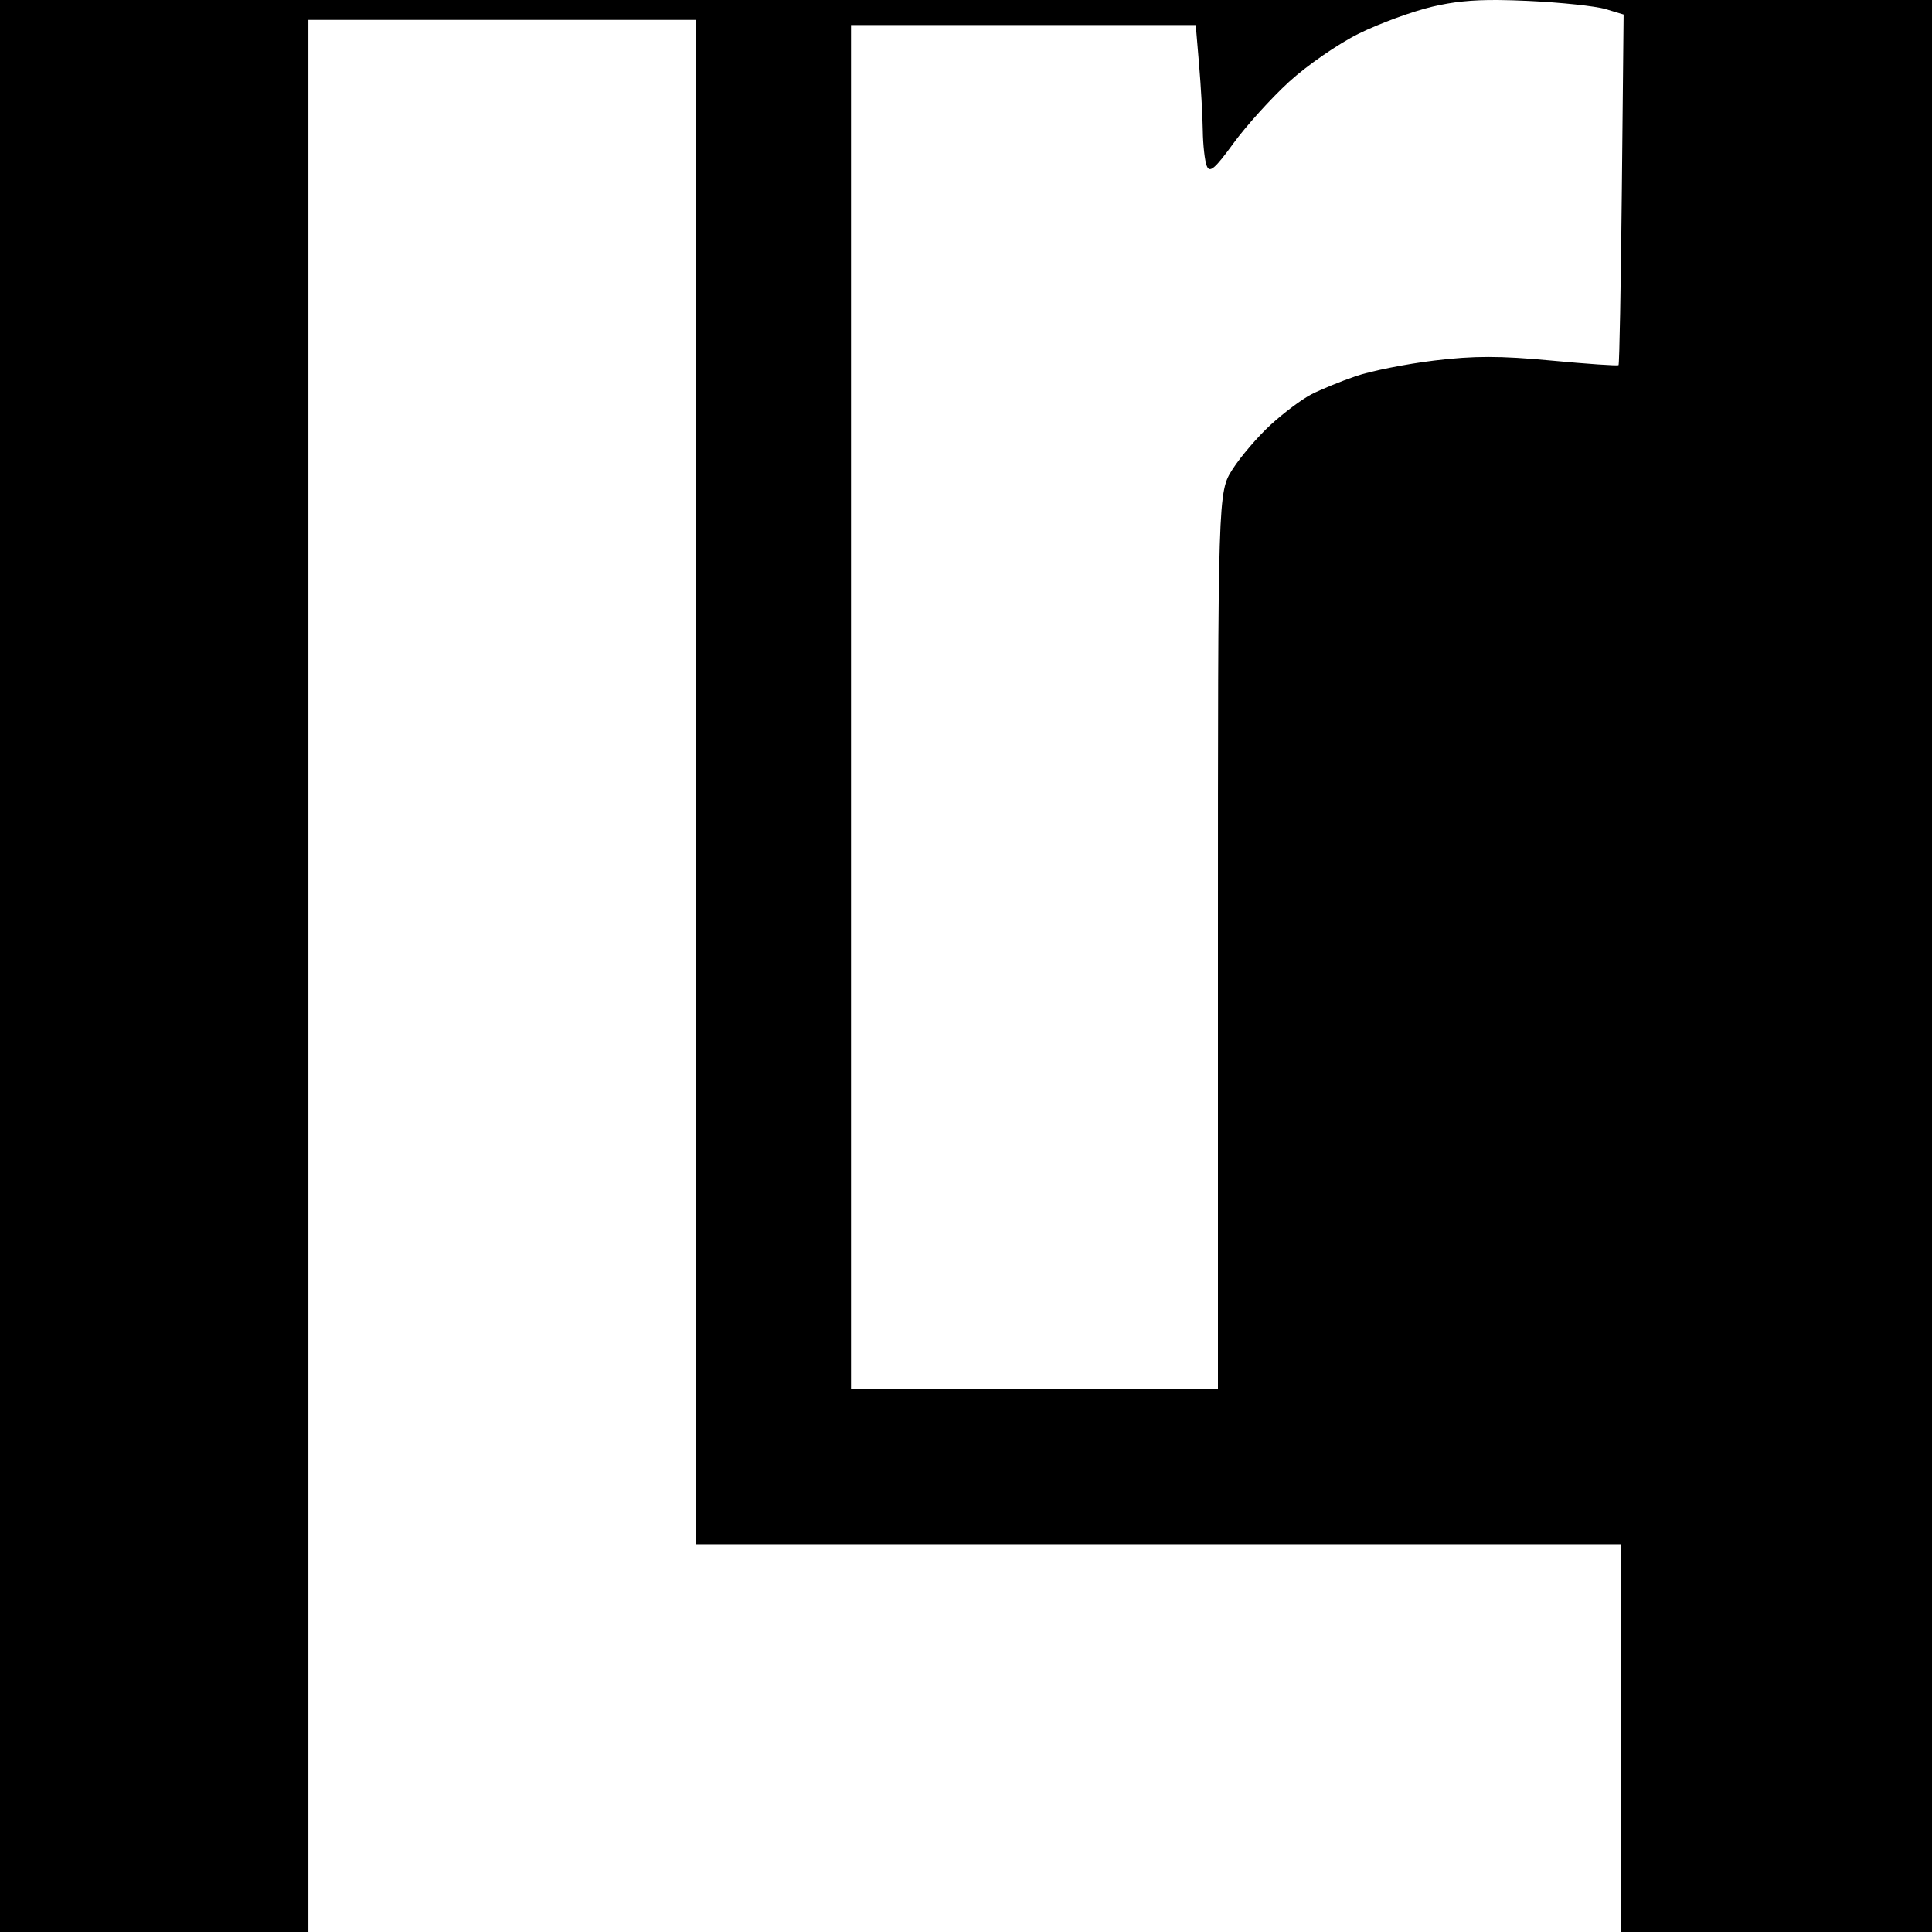
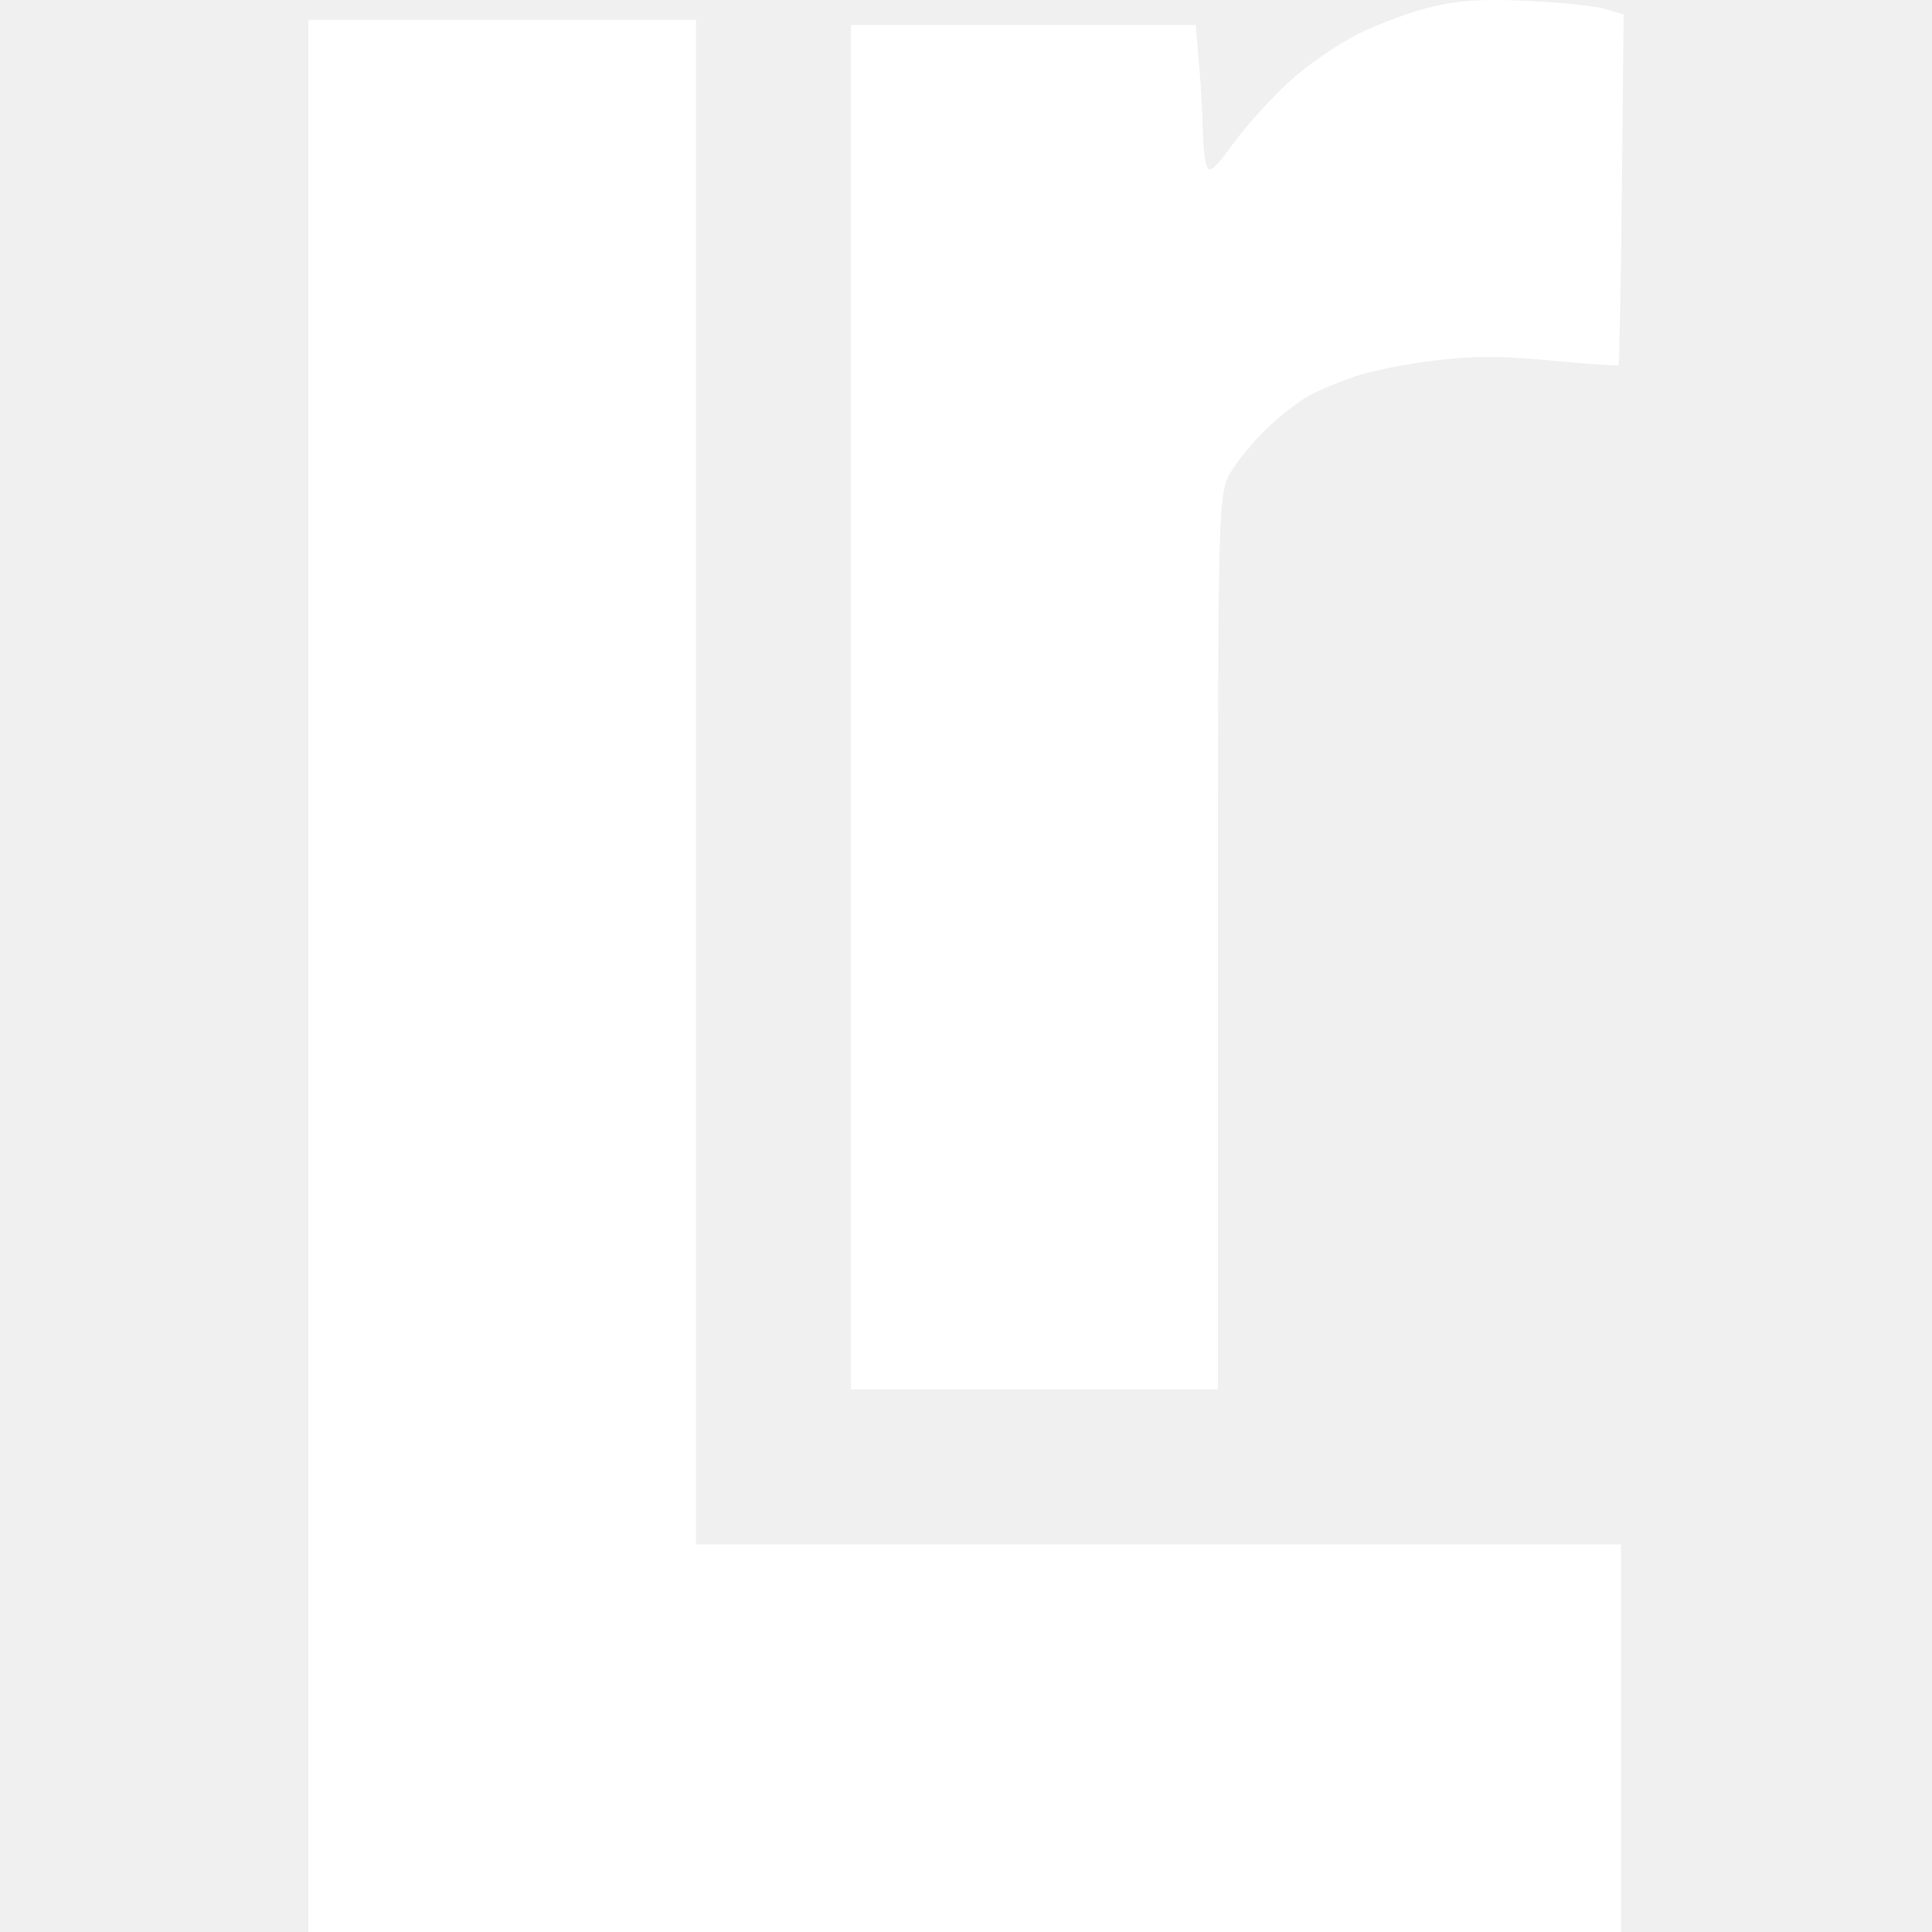
<svg xmlns="http://www.w3.org/2000/svg" width="1500mm" height="1500mm" viewBox="0 0 1500 1500" version="1.1" id="svg5" xml:space="preserve">
  <defs id="defs2" />
  <g id="layer1">
-     <rect style="fill:#000000;stroke-width:0.265" id="rect231" width="1500" height="1500" x="-1.4210855e-14" y="-5.6843419e-14" />
+     <circle r="0" style="fill:none;stroke:#000000;stroke-width:110.653;stroke-miterlimit:4;stroke-dasharray:none;stroke-opacity:1" cy="1221.255" cx="840.45" id="path3713" />
+     <circle r="0" style="fill:none;stroke:#000000;stroke-width:110.653;stroke-miterlimit:4;stroke-dasharray:none;stroke-opacity:1" cy="1221.255" cx="840.45" id="path3713-2" />
+     <circle r="0" style="fill:none;stroke:#000000;stroke-width:110.653;stroke-miterlimit:4;stroke-dasharray:none;stroke-opacity:1" cy="1221.255" cx="840.45" id="path3713-8" />
    <path id="path74260" style="fill:#ffffff;stroke-width:4.012" d="m 1163.021,0.008 c -20.805,-0.136 -34.999,1.413 -50.91,5.151 -15.447,3.629 -41.119,13.032 -57.048,20.894 -15.929,7.863 -40.327,24.71 -54.217,37.438 -13.89,12.728 -33.327,34.225 -43.192,47.773 -14.518,19.936 -18.471,23.286 -20.733,17.57 -1.536,-3.885 -2.921,-16.27 -3.076,-27.523 -0.156,-11.253 -1.45,-34.273 -2.877,-51.157 l -2.594,-30.697 H 794.55 660.726 V 549.083 1078.708 H 803.163 945.6 V 730.422 c 0,-348.285 10e-5,-348.286 11.387,-366.123 6.263,-9.811 19.598,-25.358 29.633,-34.55 10.036,-9.192 24.164,-19.772 31.396,-23.512 7.232,-3.74 22.758,-10.106 34.502,-14.147 11.744,-4.041 39.201,-9.51 61.015,-12.154 30.808,-3.734 51.07,-3.734 90.771,-0.002 28.11,2.643 51.656,4.248 52.321,3.567 0.666,-0.681 1.825,-62.216 2.576,-136.744 l 1.364,-135.505 -14.043,-4.218 c -7.724,-2.32 -34.807,-5.177 -60.185,-6.346 -8.713,-0.402 -16.383,-0.635 -23.318,-0.68 z M 239.434,15.445 V 757.723 1500 h 509.563 509.563 V 1349.539 1199.077 H 899.459 540.357 V 607.261 15.445 H 389.895 Z" />
  </g>
</svg>
